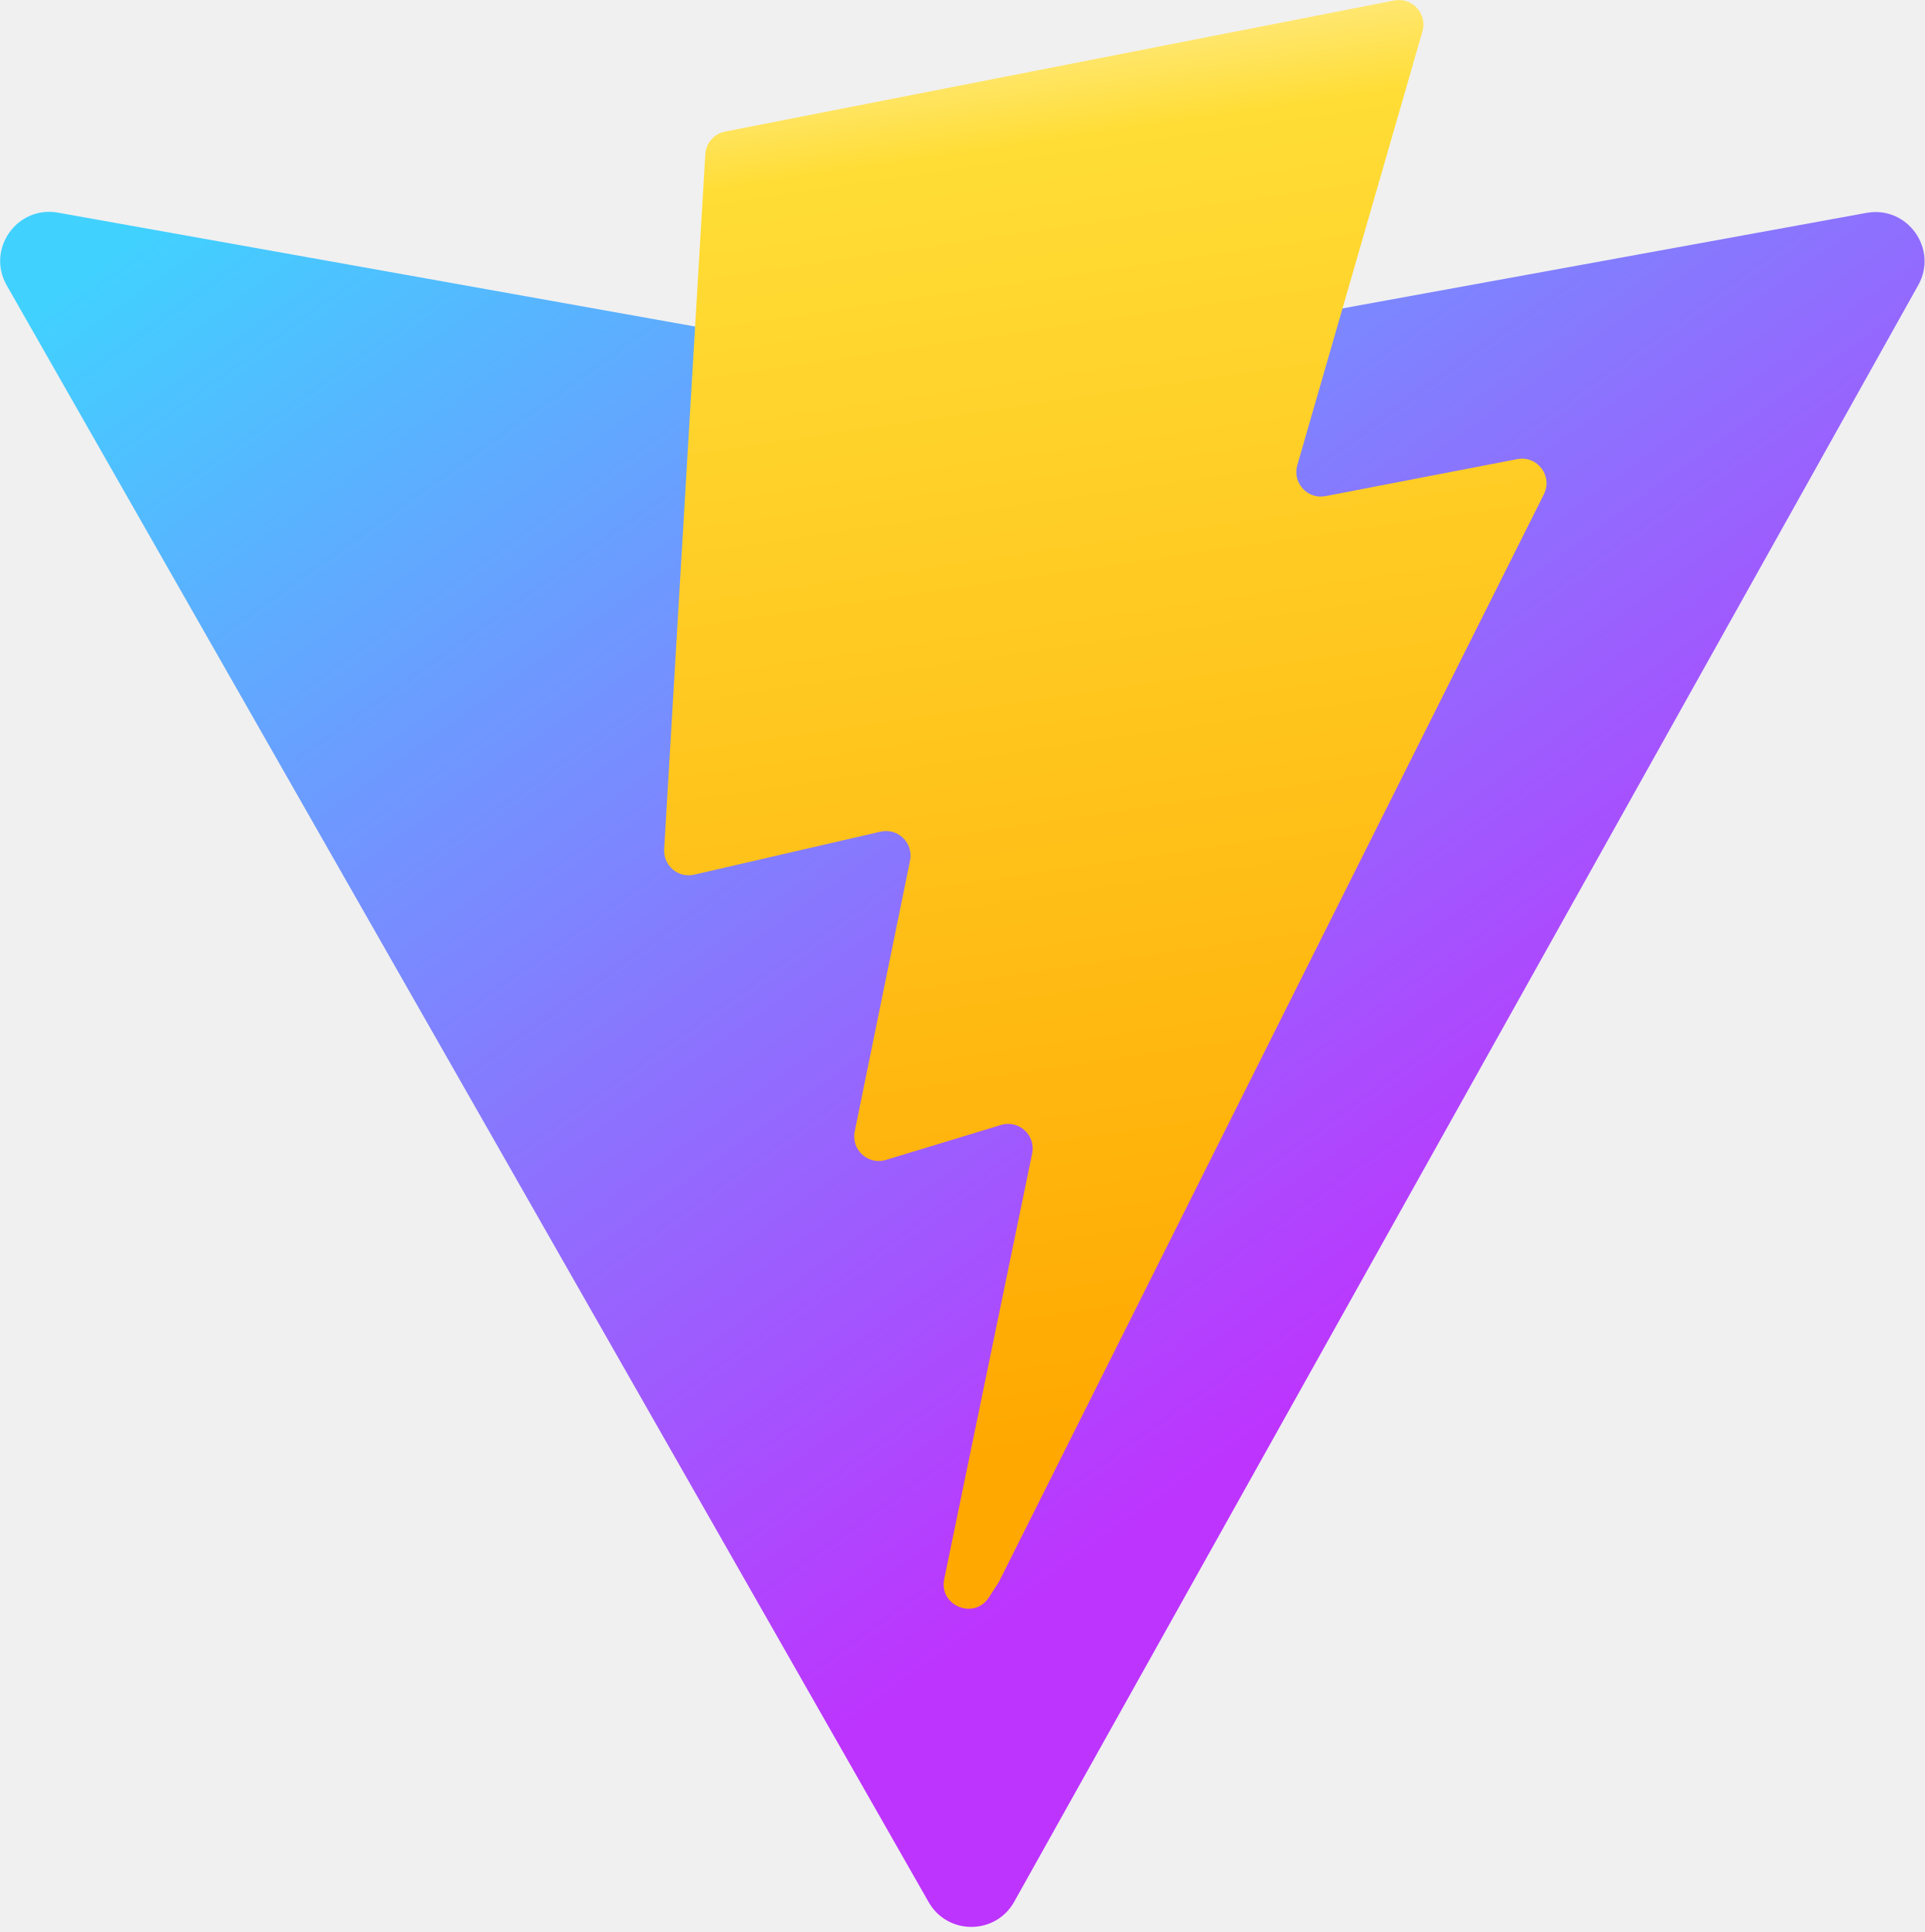
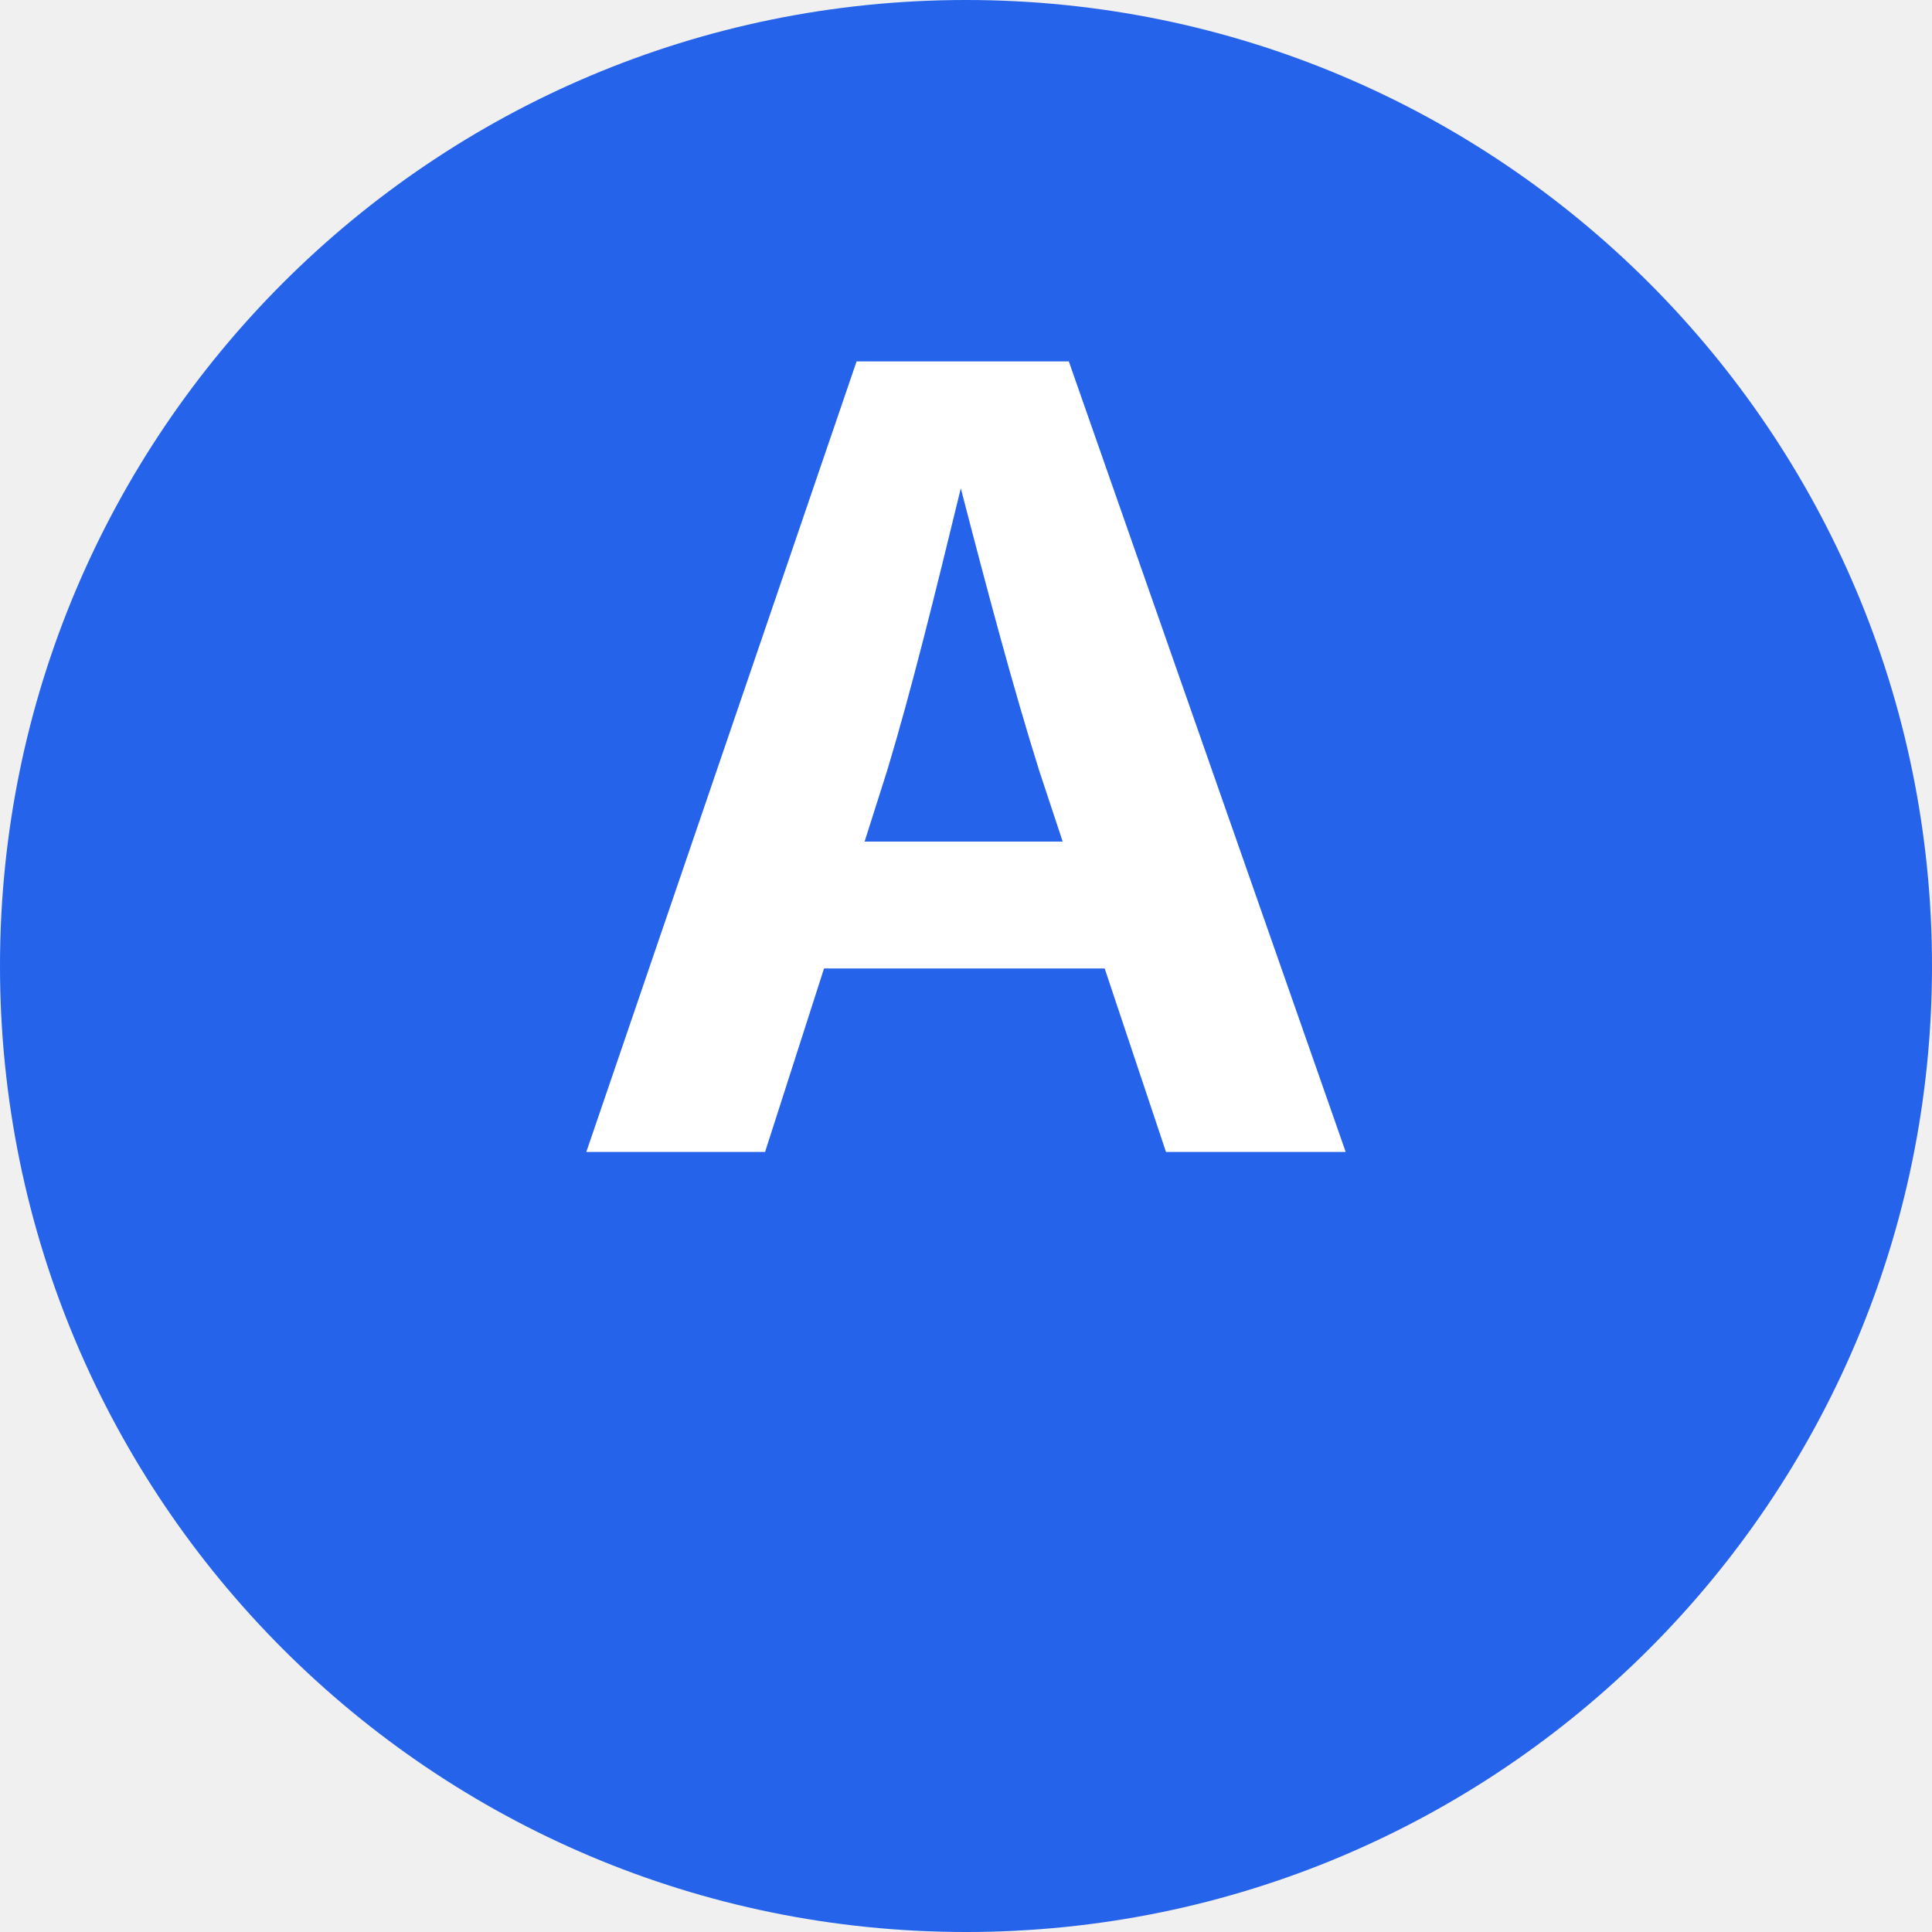
- <svg xmlns="http://www.w3.org/2000/svg" aria-hidden="true" role="img" class="iconify iconify--logos" width="31.88" height="32" preserveAspectRatio="xMidYMid meet" viewBox="0 0 256 257">
-   <defs>
-     <linearGradient id="IconifyId1813088fe1fbc01fb466" x1="-.828%" x2="57.636%" y1="7.652%" y2="78.411%">
-       <stop offset="0%" stop-color="#41D1FF" />
-       <stop offset="100%" stop-color="#BD34FE" />
-     </linearGradient>
-     <linearGradient id="IconifyId1813088fe1fbc01fb467" x1="43.376%" x2="50.316%" y1="2.242%" y2="89.03%">
-       <stop offset="0%" stop-color="#FFEA83" />
-       <stop offset="8.333%" stop-color="#FFDD35" />
-       <stop offset="100%" stop-color="#FFA800" />
-     </linearGradient>
-   </defs>
-   <path fill="url(#IconifyId1813088fe1fbc01fb466)" d="M255.153 37.938L134.897 252.976c-2.483 4.44-8.862 4.466-11.382.048L.875 37.958c-2.746-4.814 1.371-10.646 6.827-9.67l120.385 21.517a6.537 6.537 0 0 0 2.322-.004l117.867-21.483c5.438-.991 9.574 4.796 6.877 9.62Z" />
-   <path fill="url(#IconifyId1813088fe1fbc01fb467)" d="M185.432.063L96.44 17.501a3.268 3.268 0 0 0-2.634 3.014l-5.474 92.456a3.268 3.268 0 0 0 3.997 3.378l24.777-5.718c2.318-.535 4.413 1.507 3.936 3.838l-7.361 36.047c-.495 2.426 1.782 4.5 4.151 3.78l15.304-4.649c2.372-.72 4.652 1.36 4.15 3.788l-11.698 56.621c-.732 3.542 3.979 5.473 5.943 2.437l1.313-2.028l72.516-144.72c1.215-2.423-.88-5.186-3.54-4.672l-25.505 4.922c-2.396.462-4.435-1.77-3.759-4.114l16.646-57.705c.677-2.35-1.37-4.583-3.769-4.113Z" />
+ <svg xmlns="http://www.w3.org/2000/svg" width="64" height="64" viewBox="0 0 64 64" fill="none">
+   <circle cx="32" cy="32" r="32" fill="#2563eb" />
+   <text x="50%" y="54%" text-anchor="middle" fill="white" font-family="Inter, Arial, sans-serif" font-size="36" font-weight="bold" dy=".1em">A</text>
</svg>
